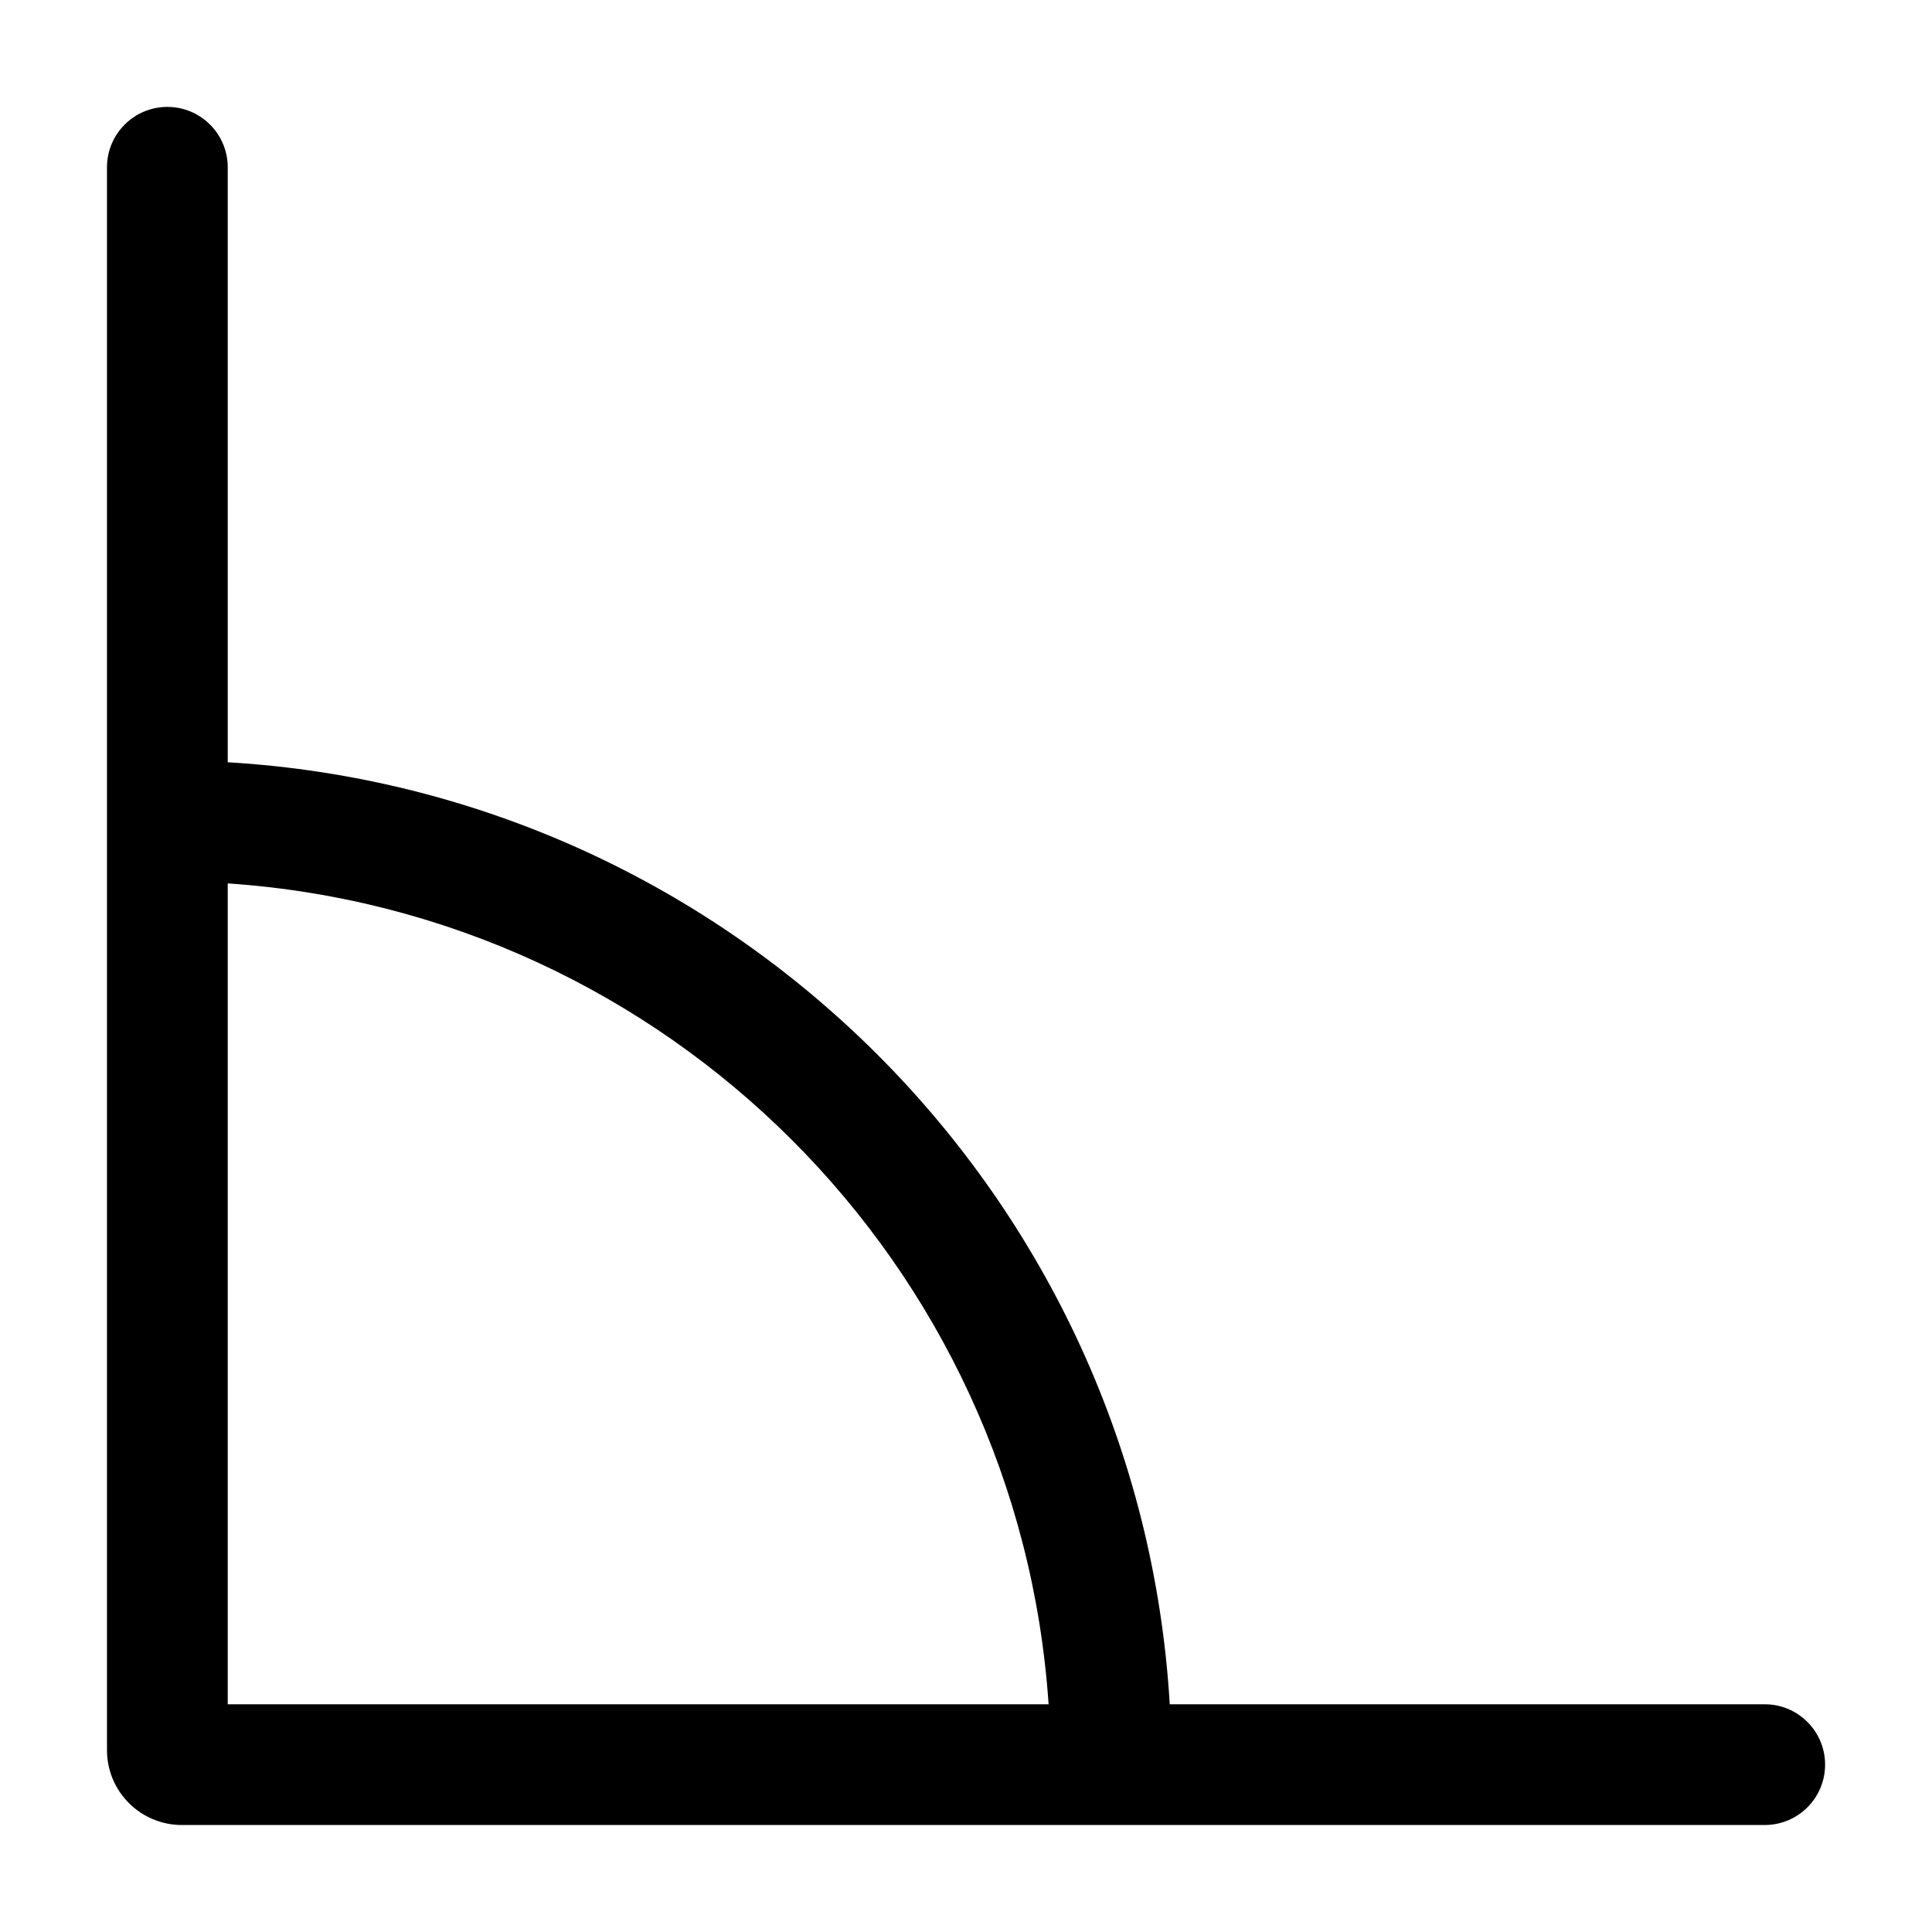
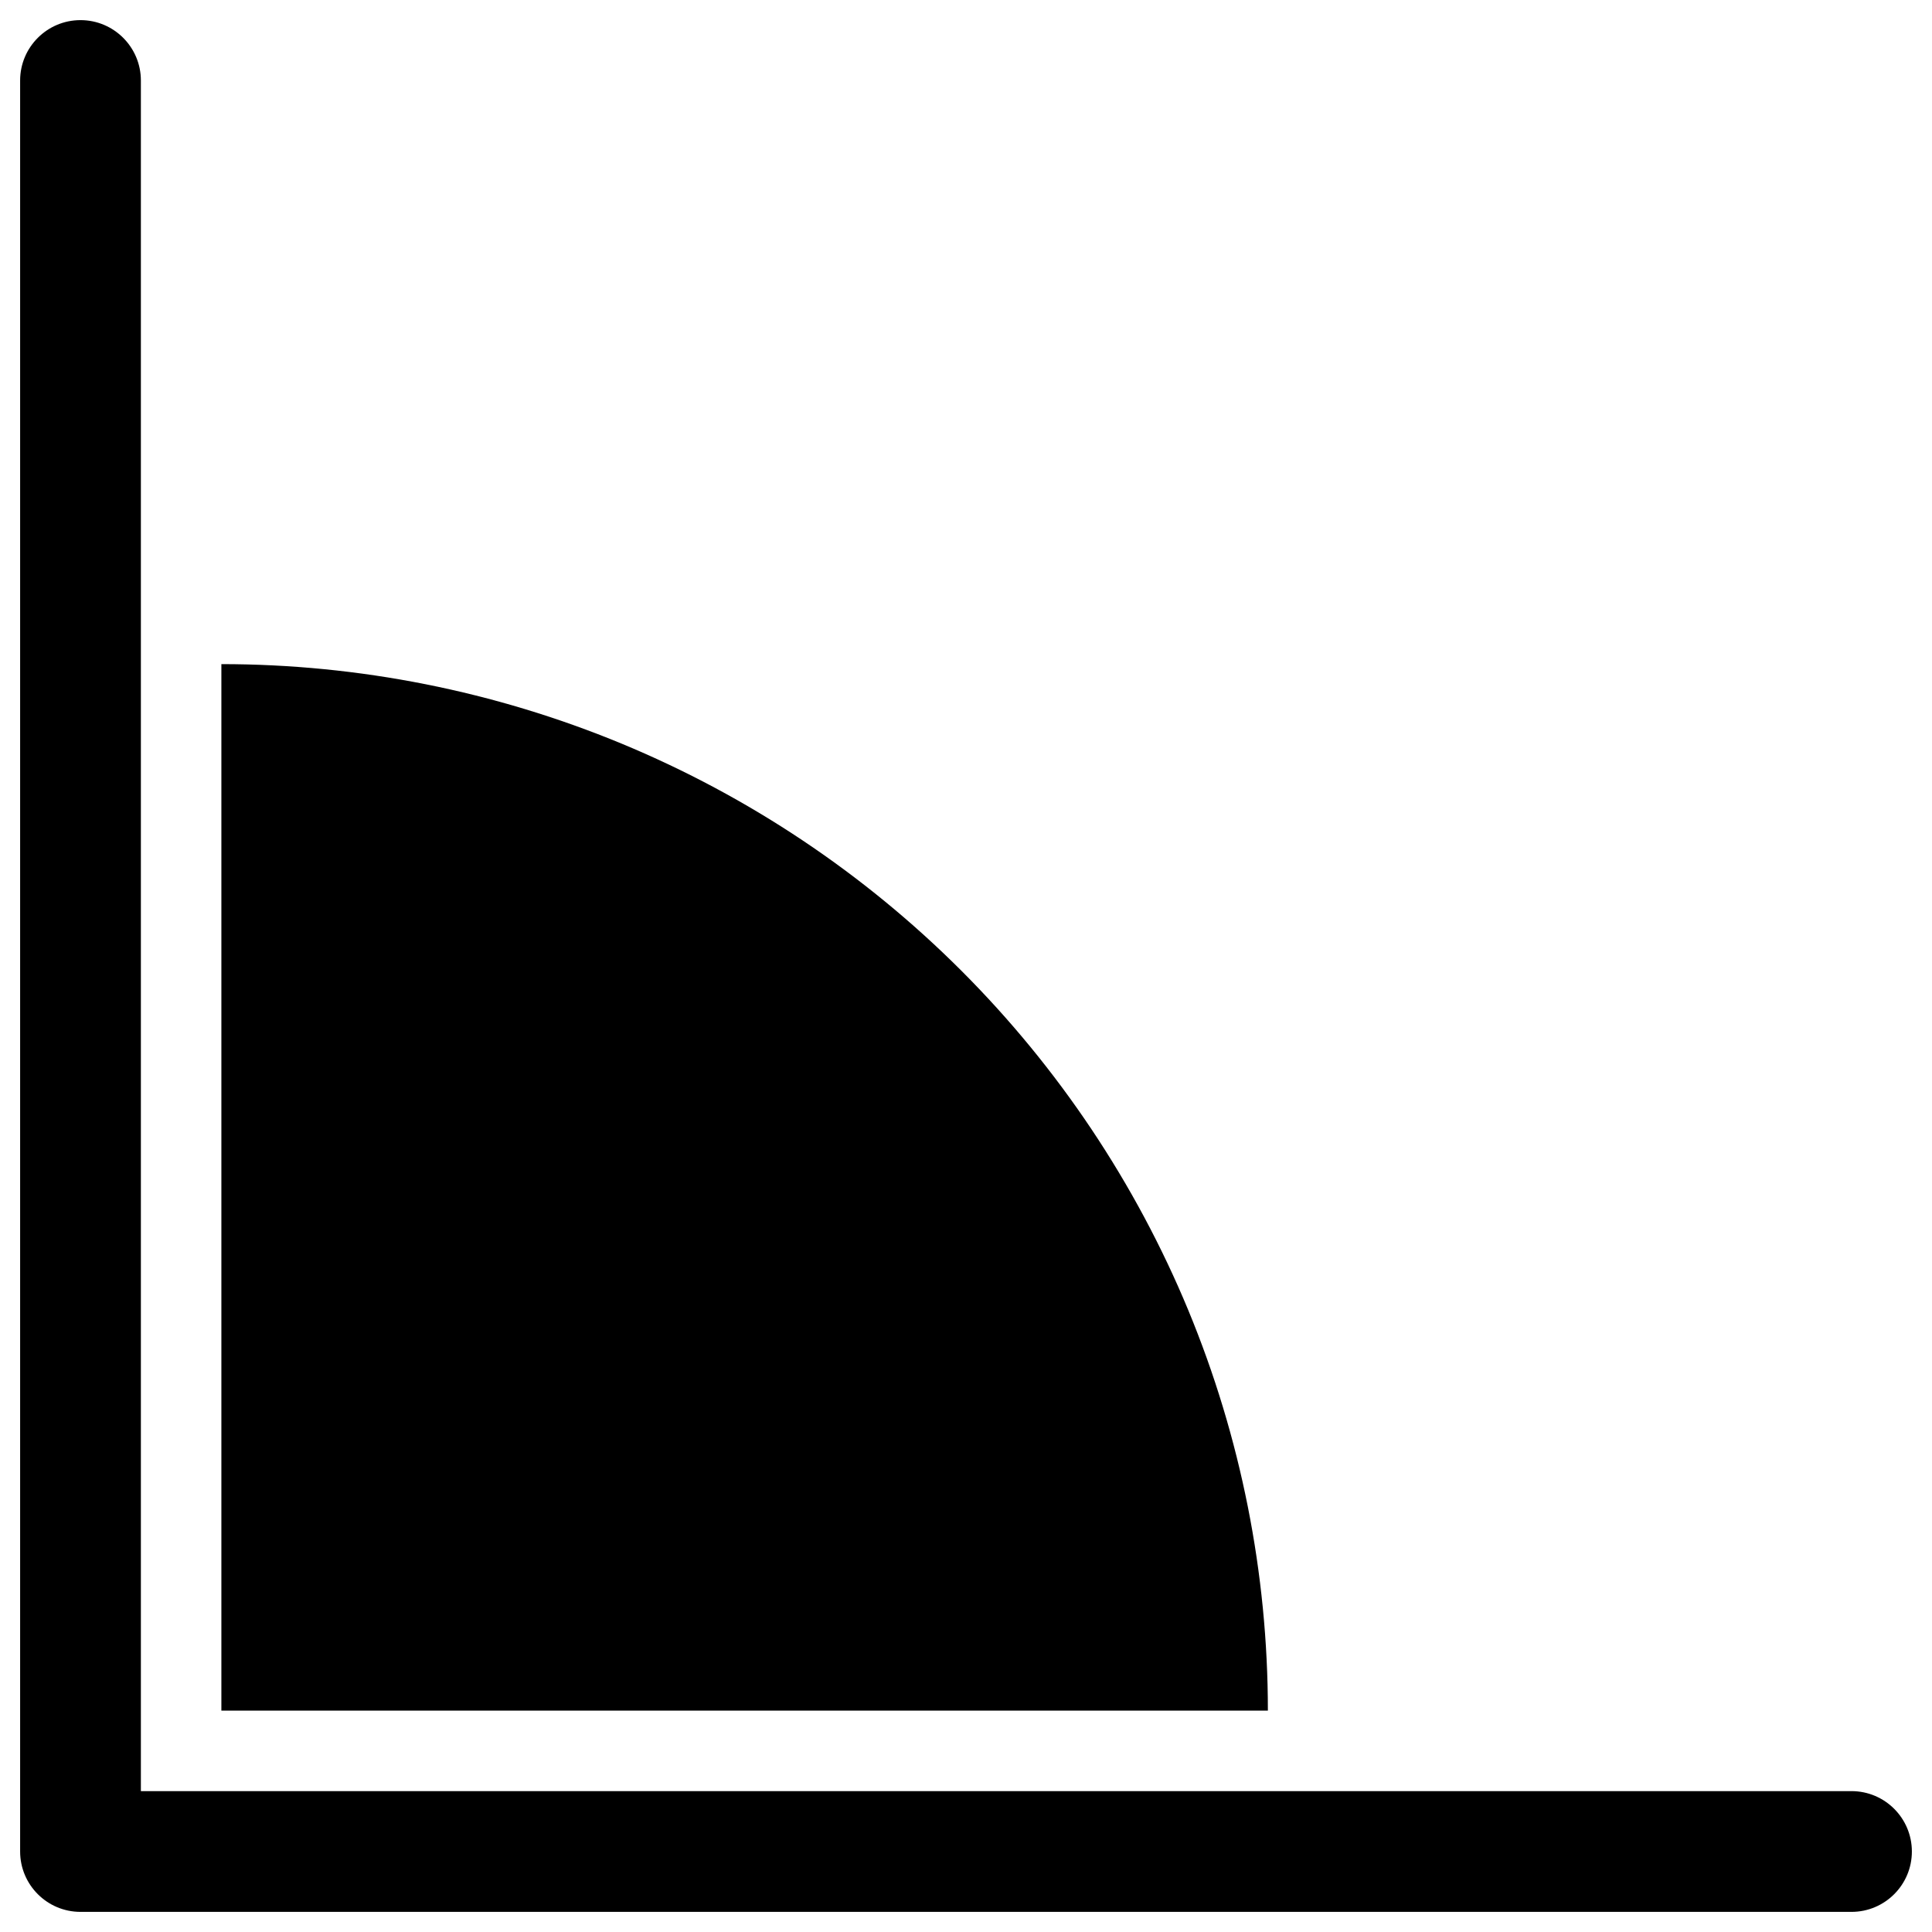
<svg xmlns="http://www.w3.org/2000/svg" width="24" height="24" viewBox="0 0 24 24" fill="none">
-   <path fill-rule="evenodd" clip-rule="evenodd" d="M2.079 1.328C2.493 1.328 2.829 1.664 2.829 2.078V9.469C9.121 9.842 14.158 14.879 14.531 21.171H21.922C22.336 21.171 22.672 21.507 22.672 21.921C22.672 22.335 22.336 22.671 21.922 22.671H2.26C1.746 22.671 1.329 22.255 1.329 21.741V2.078C1.329 1.664 1.665 1.328 2.079 1.328ZM2.829 21.171H13.026C12.657 15.707 8.293 11.343 2.829 10.974V21.171Z" fill="black" />
+   <path d="M1 0.25C1.414 0.25 1.75 0.586 1.75 1V22.25H23C23.414 22.25 23.75 22.586 23.75 23C23.75 23.414 23.414 23.75 23 23.75H1C0.586 23.75 0.25 23.414 0.25 23V1C0.25 0.586 0.586 0.25 1 0.25Z" fill="black" />
+   <path d="M2.75 8.25C4.457 8.25 6.147 8.586 7.725 9.239C9.302 9.893 10.735 10.851 11.942 12.058C13.149 13.265 14.107 14.698 14.761 16.275C15.414 17.852 15.75 19.543 15.75 21.25H2.75V8.25Z" fill="black" />
</svg>
